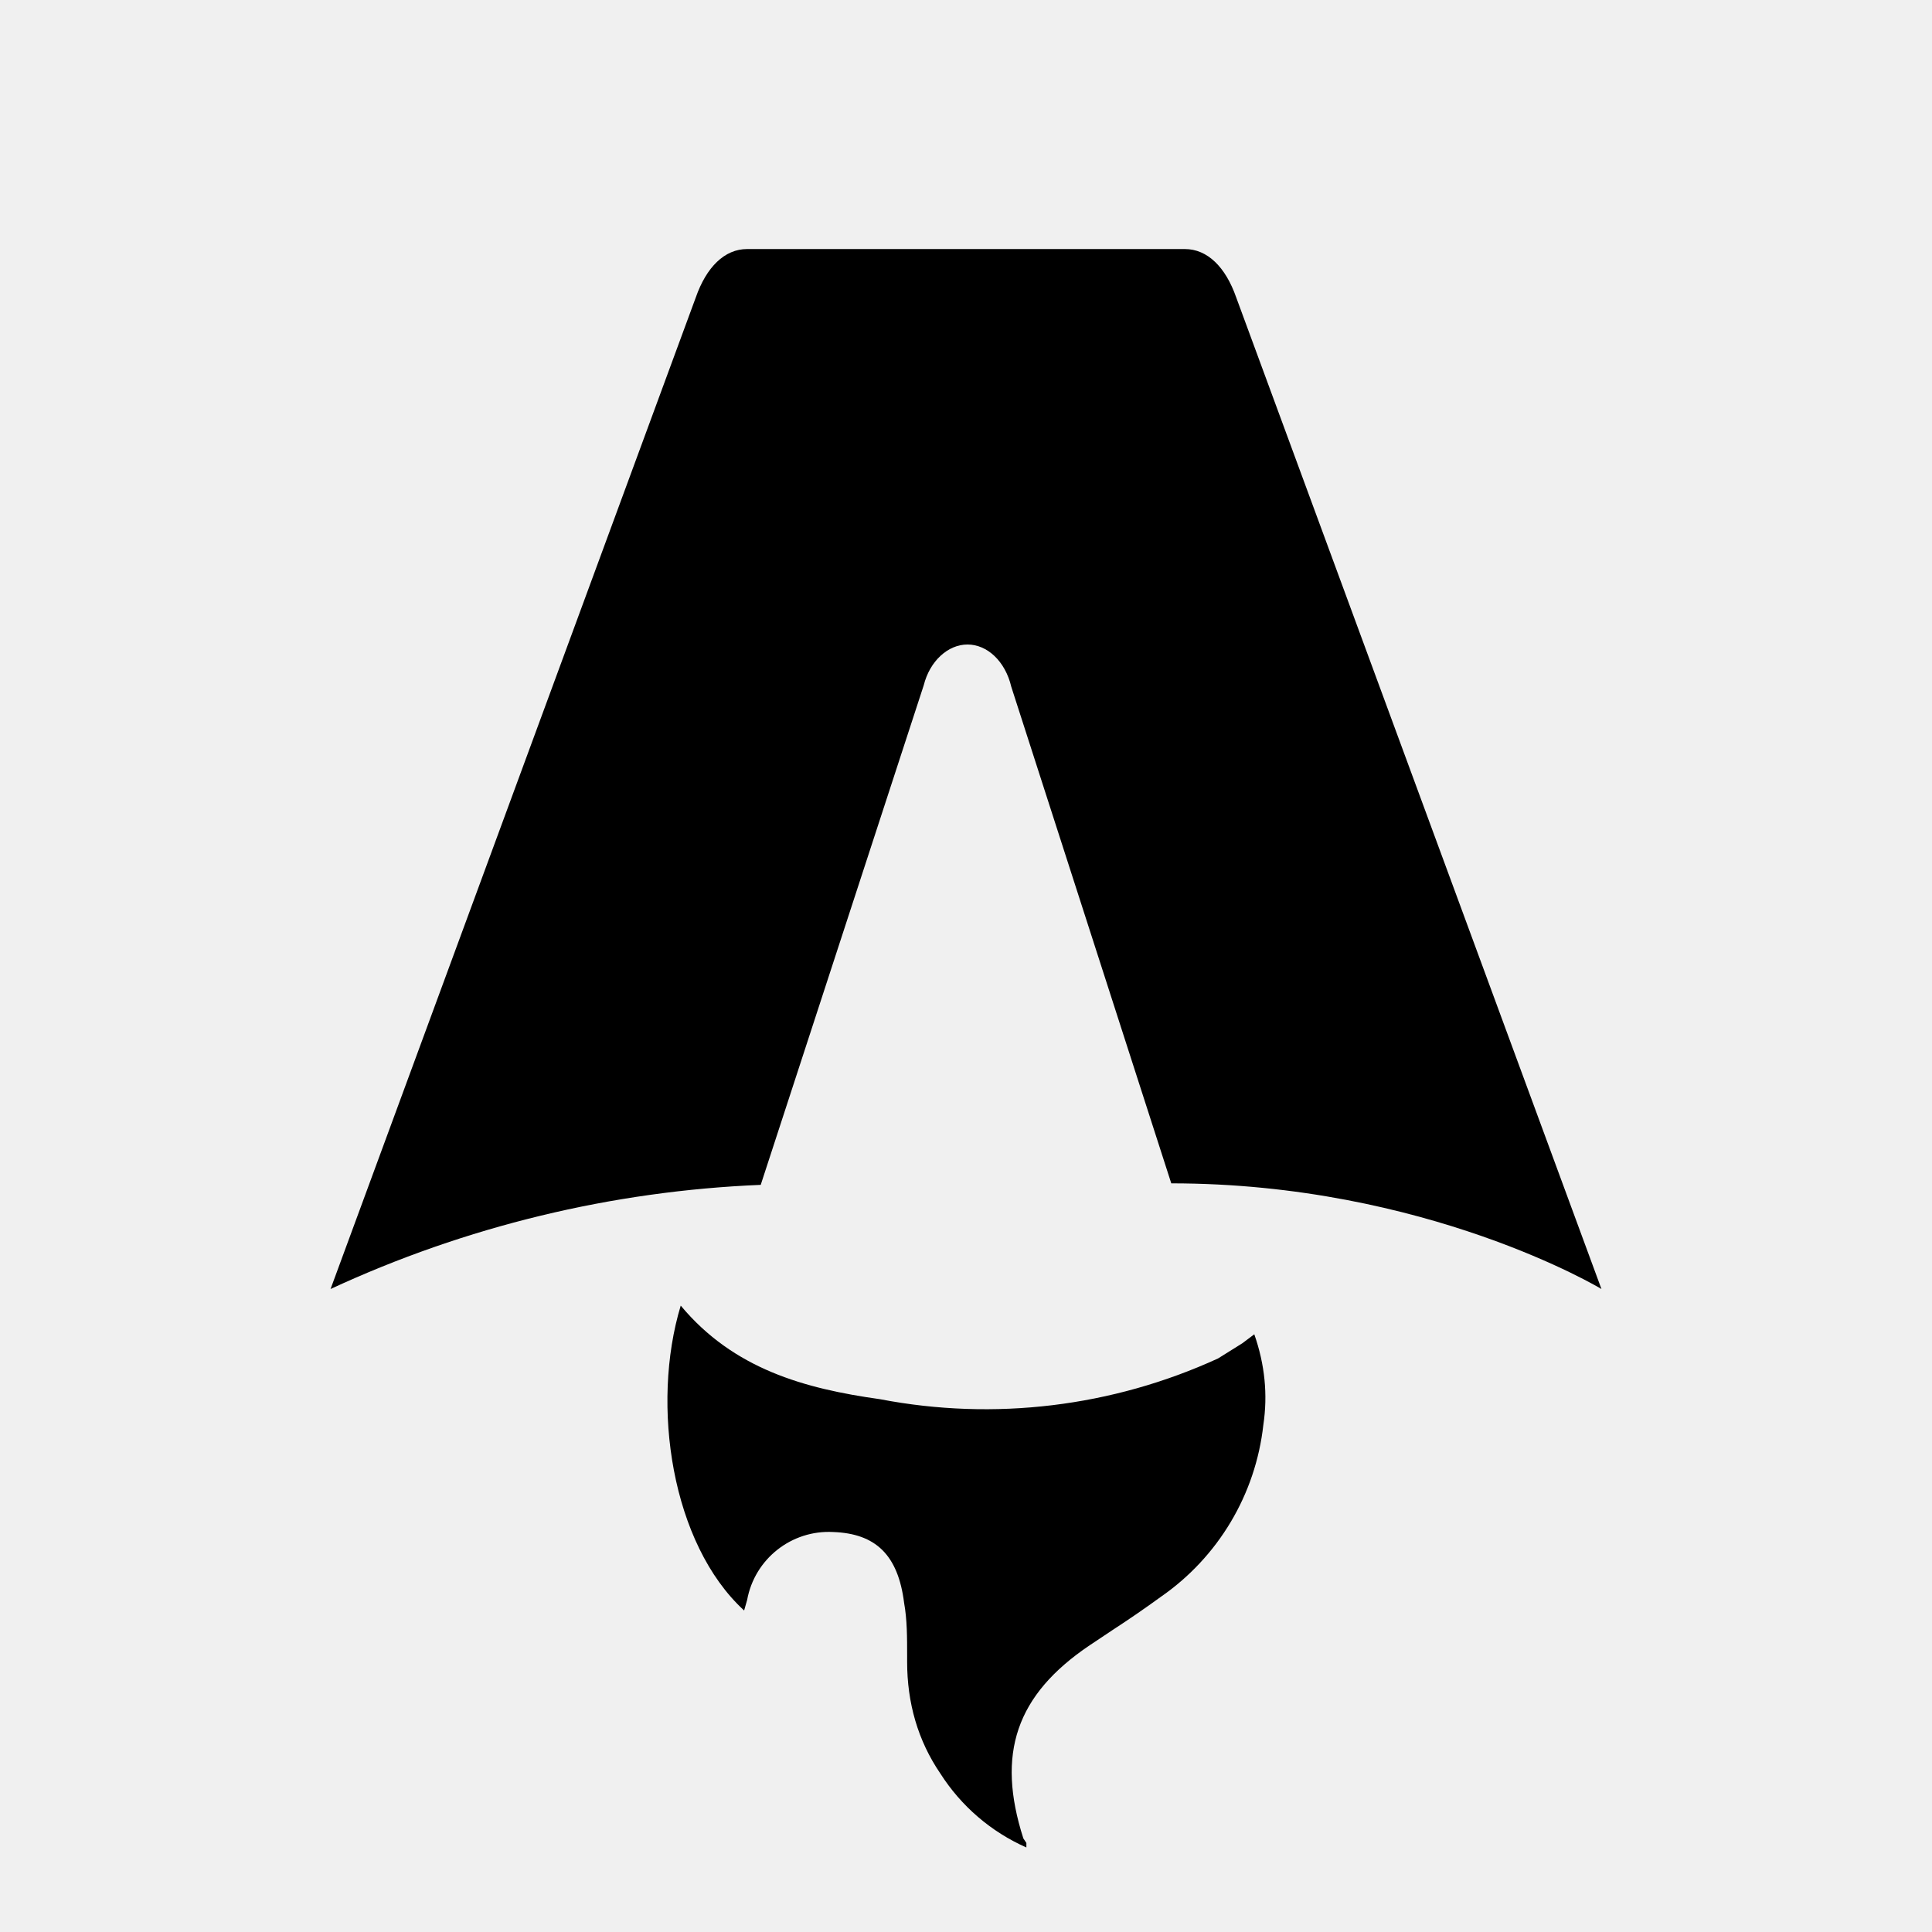
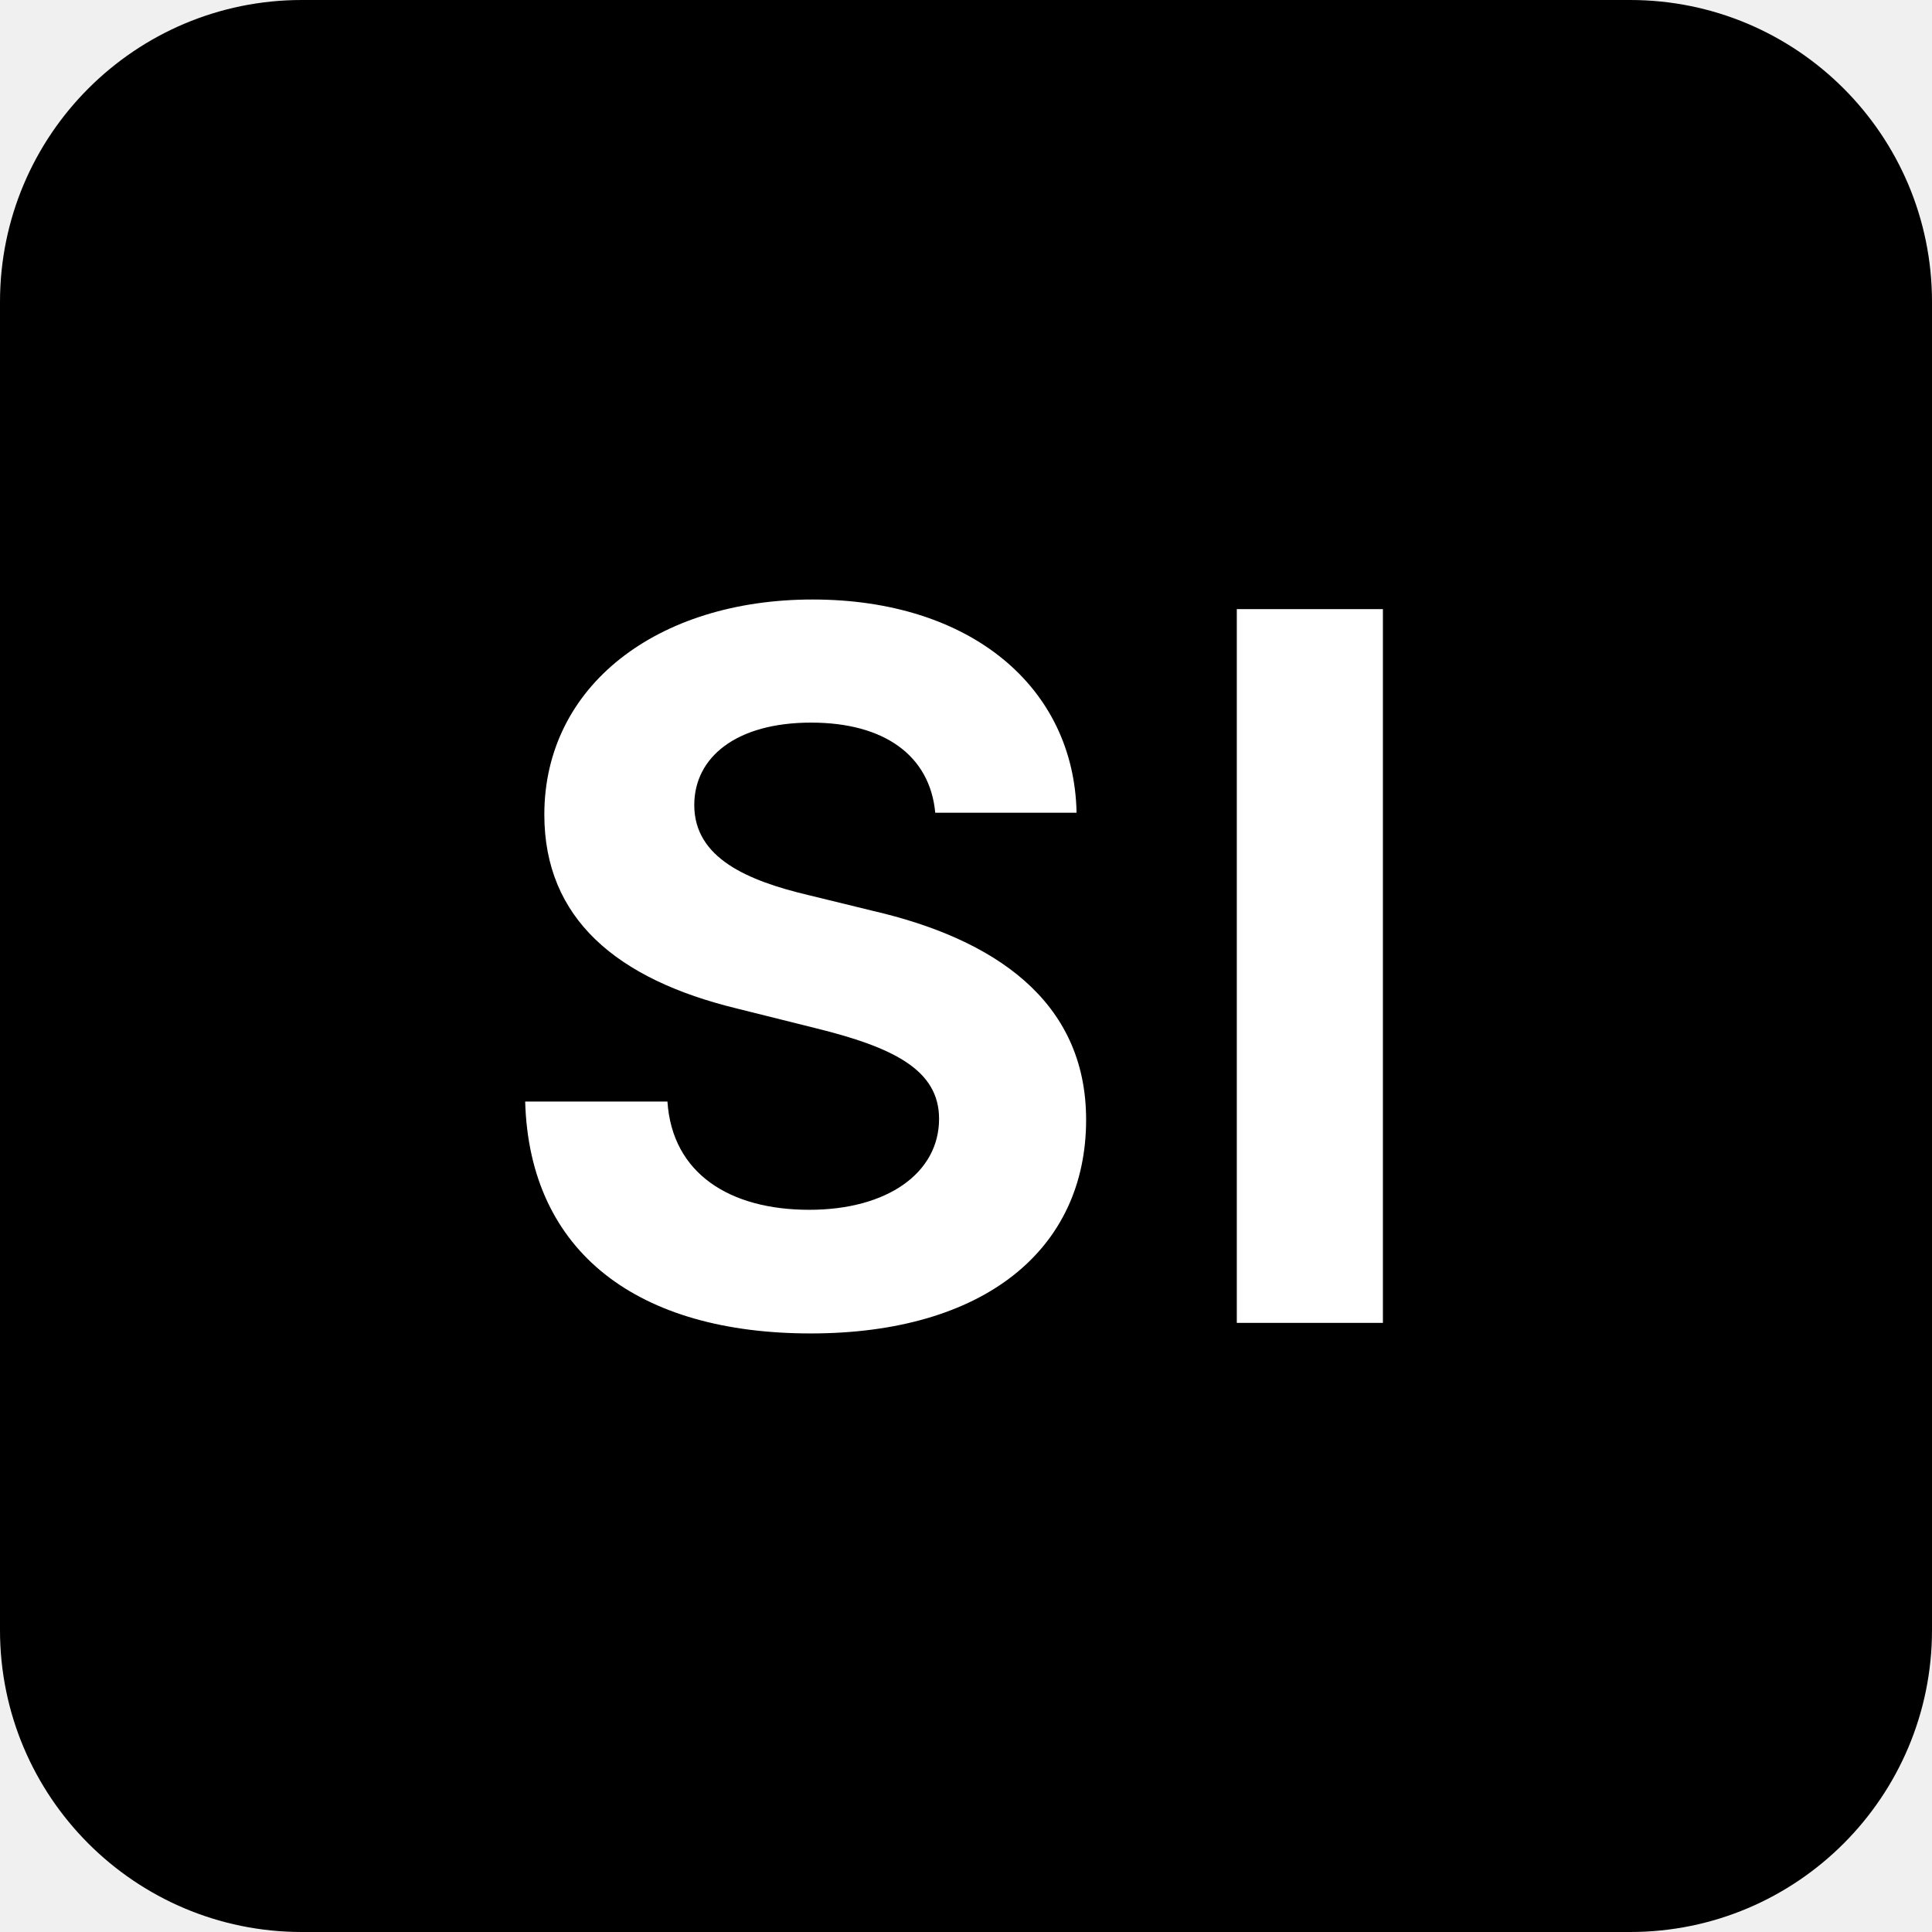
- <svg xmlns="http://www.w3.org/2000/svg" fill="none" viewBox="0 0 128 128">
-   <path d="M50.4 78.5a75.1 75.1 0 0 0-28.5 6.9l24.2-65.7c.7-2 1.9-3.2 3.4-3.2h29c1.5 0 2.7 1.2 3.4 3.2l24.2 65.7s-11.6-7-28.5-7L67 45.5c-.4-1.7-1.6-2.8-2.9-2.8-1.3 0-2.5 1.1-2.9 2.7L50.4 78.5Zm-1.1 28.2Zm-4.2-20.2c-2 6.6-.6 15.8 4.2 20.2a17.5 17.5 0 0 1 .2-.7 5.5 5.5 0 0 1 5.7-4.5c2.8.1 4.3 1.5 4.7 4.7.2 1.1.2 2.3.2 3.5v.4c0 2.7.7 5.2 2.2 7.4a13 13 0 0 0 5.7 4.9v-.3l-.2-.3c-1.8-5.6-.5-9.5 4.4-12.8l1.5-1a73 73 0 0 0 3.2-2.2 16 16 0 0 0 6.8-11.4c.3-2 .1-4-.6-6l-.8.6-1.6 1a37 37 0 0 1-22.4 2.7c-5-.7-9.7-2-13.2-6.2Z" />
-   <style>
-         path { fill: #000; }
-         @media (prefers-color-scheme: dark) {
-             path { fill: #FFF; }
-         }
-     </style>
+ <svg xmlns="http://www.w3.org/2000/svg" width="512" height="512" viewBox="0 0 512 512">
+   <rect x="0" y="0" width="512" height="512" rx="80" fill="#000000" />
+   <text x="50%" y="50%" text-anchor="middle" dominant-baseline="central" font-family="system-ui, -apple-system, BlinkMacSystemFont, 'Inter', 'Poppins', sans-serif" font-weight="700" font-size="260" letter-spacing="12" fill="#FFFFFF">
+     SI
+   </text>
</svg>
